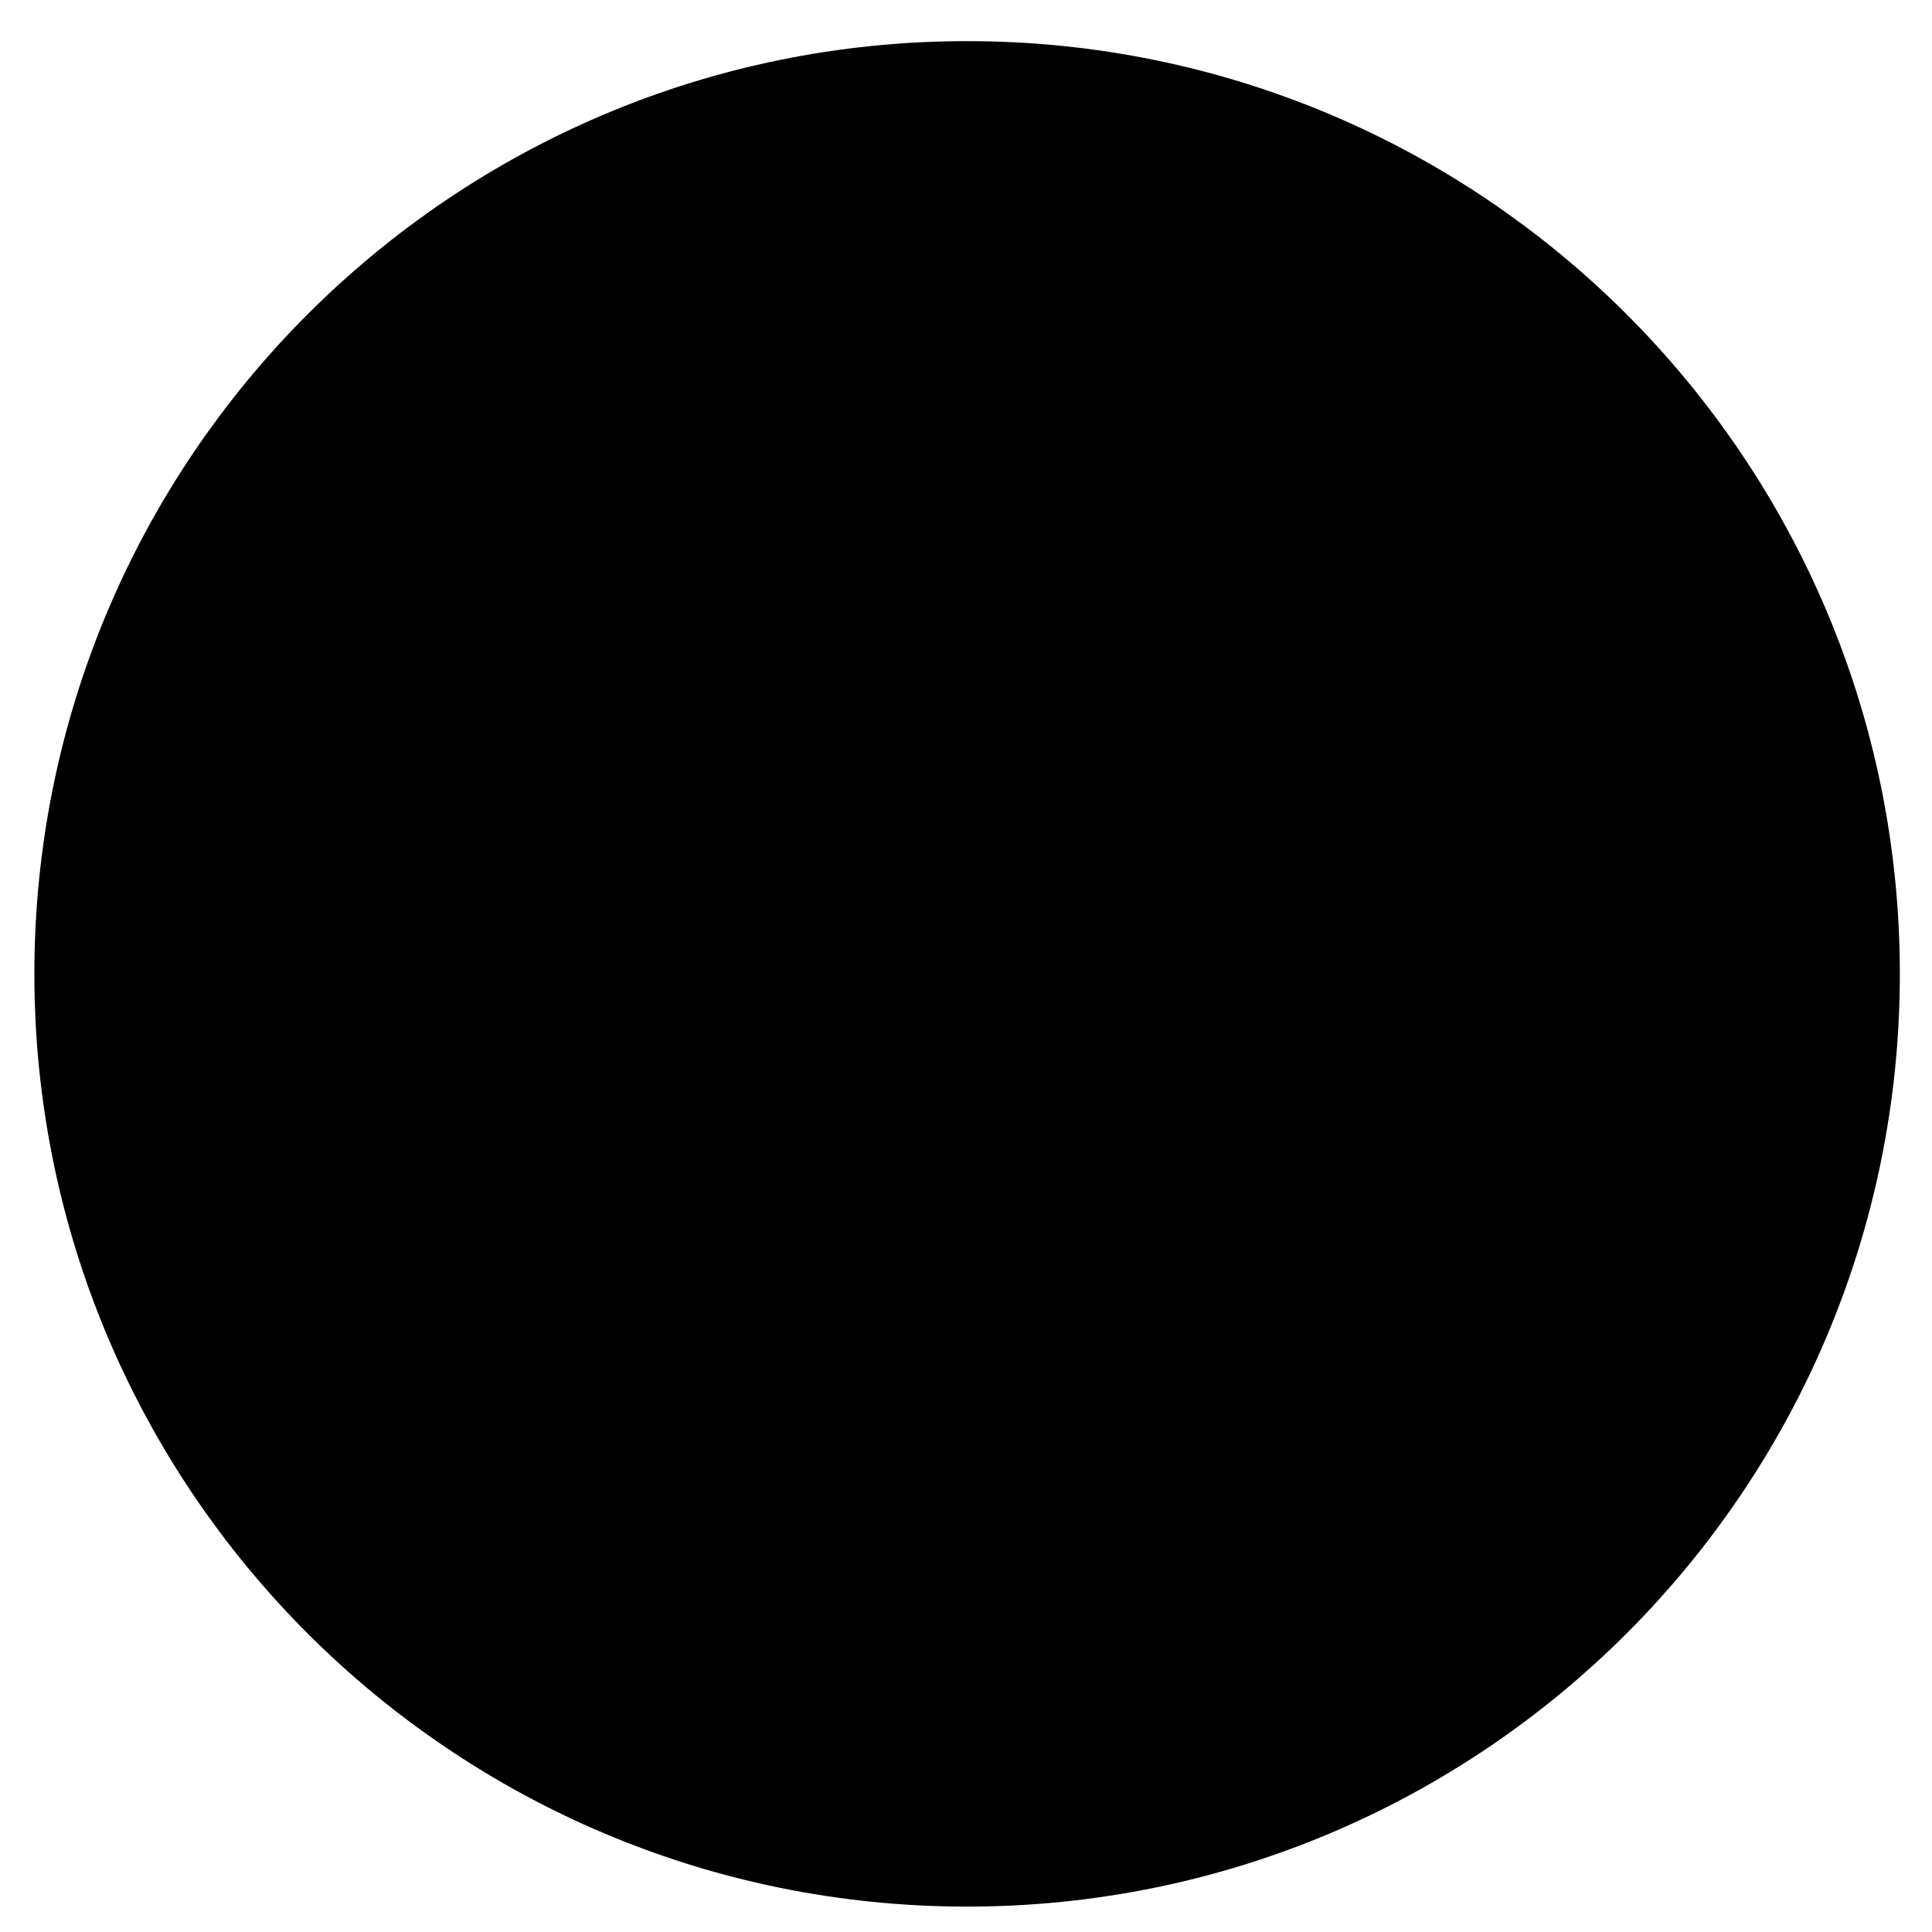
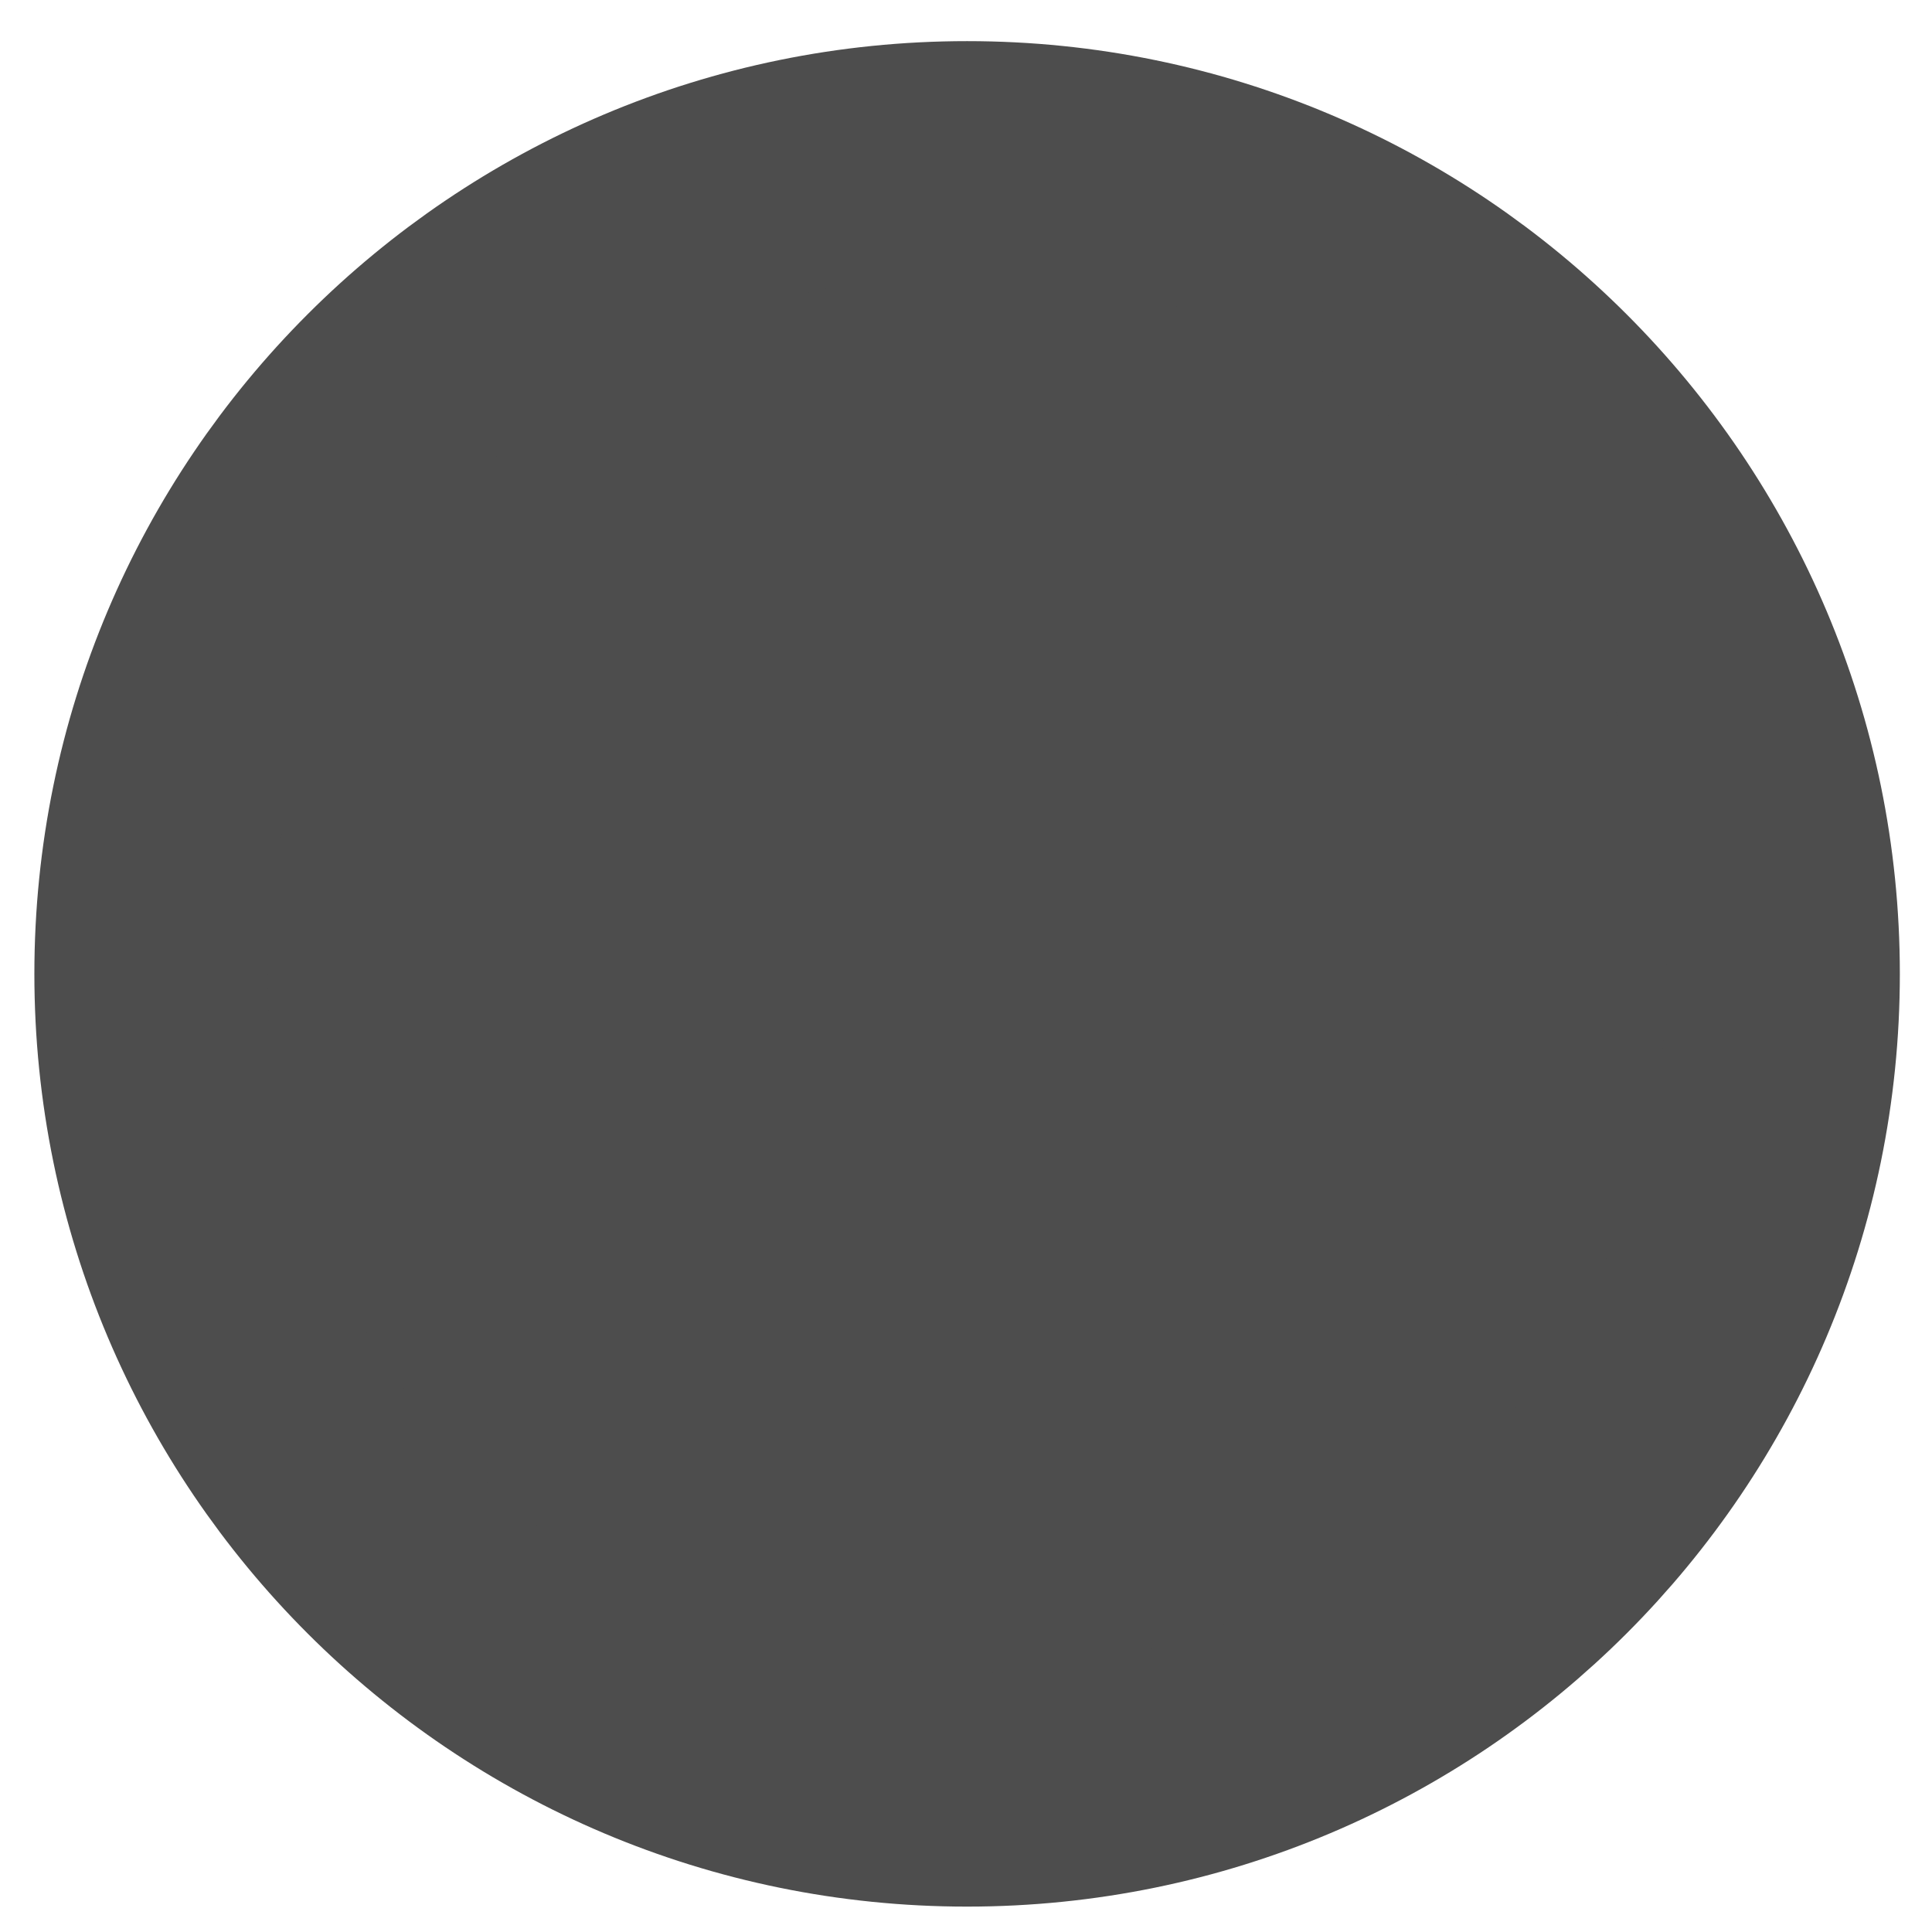
<svg xmlns="http://www.w3.org/2000/svg" version="1.1" width="30" height="30" id="svg2">
-   <path d="m 26.499,13.897 a 12.672,12.672 0 1 1 -25.344,0 12.672,12.672 0 1 1 25.344,0 z" transform="translate(1.190198,1.225204)" id="path4687" style="fill:#000000;fill-opacity:1;stroke:#000000;stroke-width:3.623;stroke-miterlimit:4;stroke-opacity:1;stroke-dasharray:none" />
+   <path d="m 26.499,13.897 a 12.672,12.672 0 1 1 -25.344,0 12.672,12.672 0 1 1 25.344,0 z" transform="translate(1.190198,1.225204)" id="path4687" style="fill:#4D4D4D;fill-opacity:1;stroke:#4D4D4D;stroke-width:3.623;stroke-miterlimit:4;stroke-opacity:1;stroke-dasharray:none" />
</svg>
